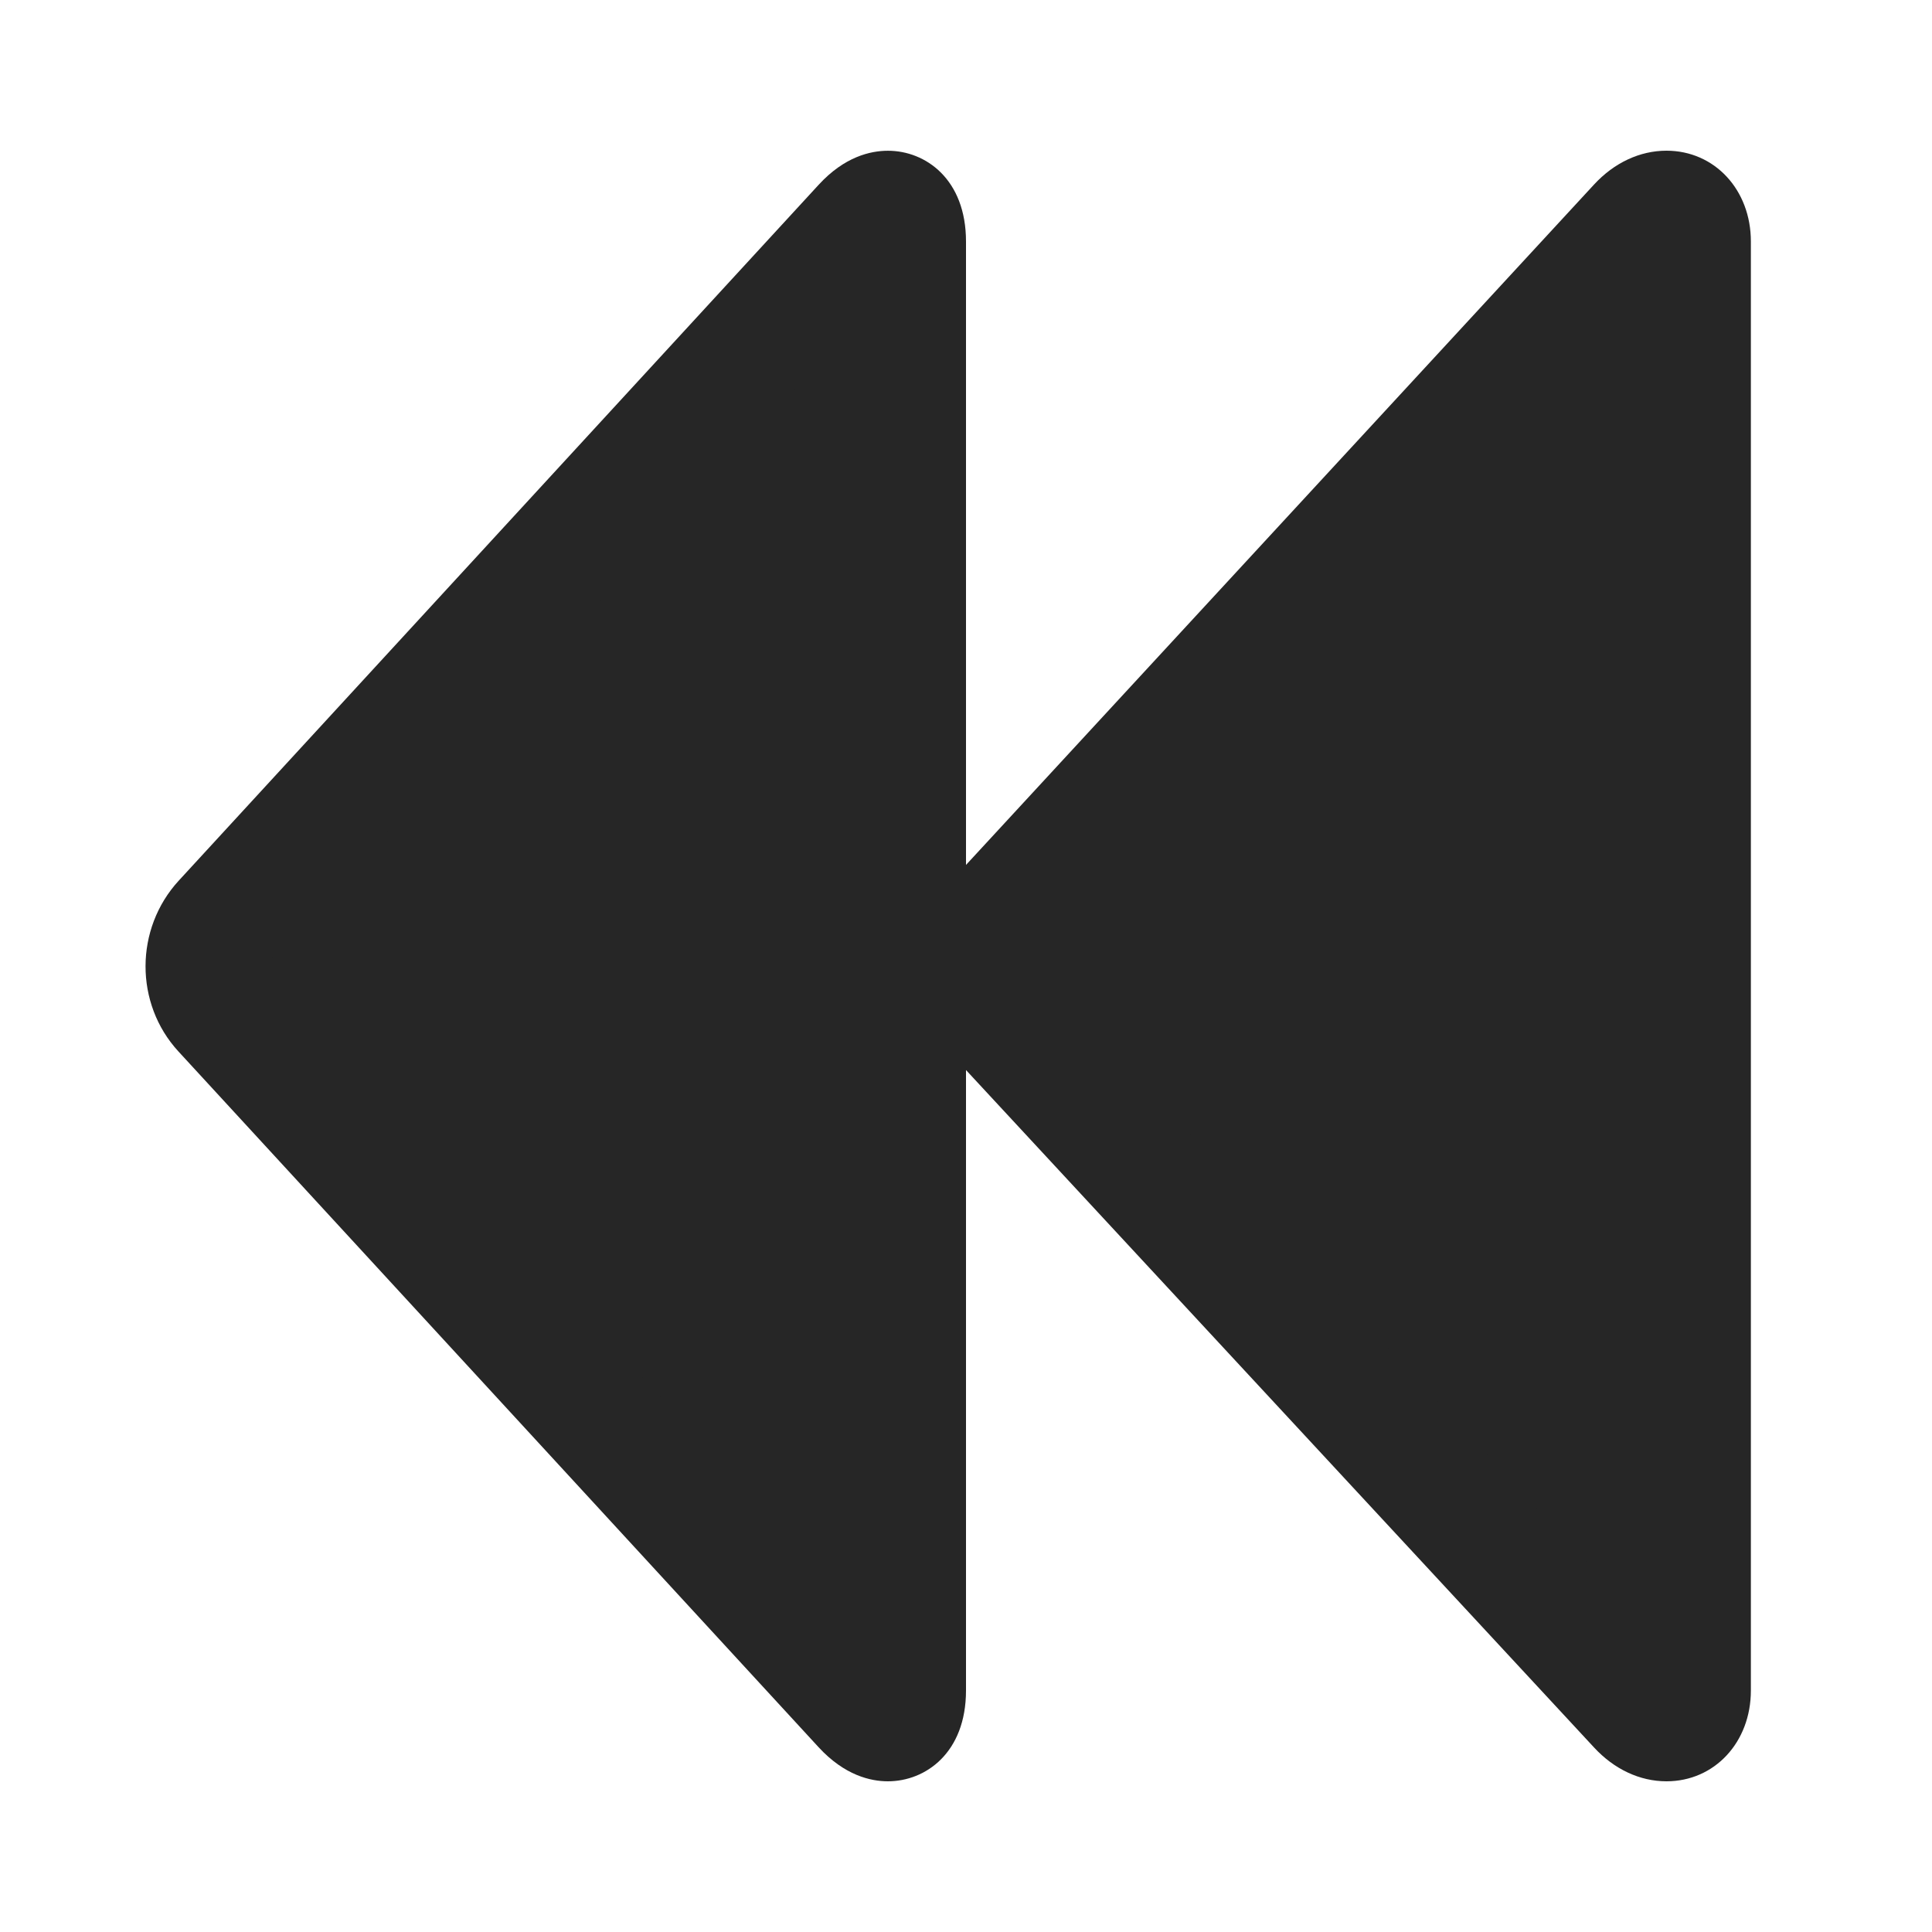
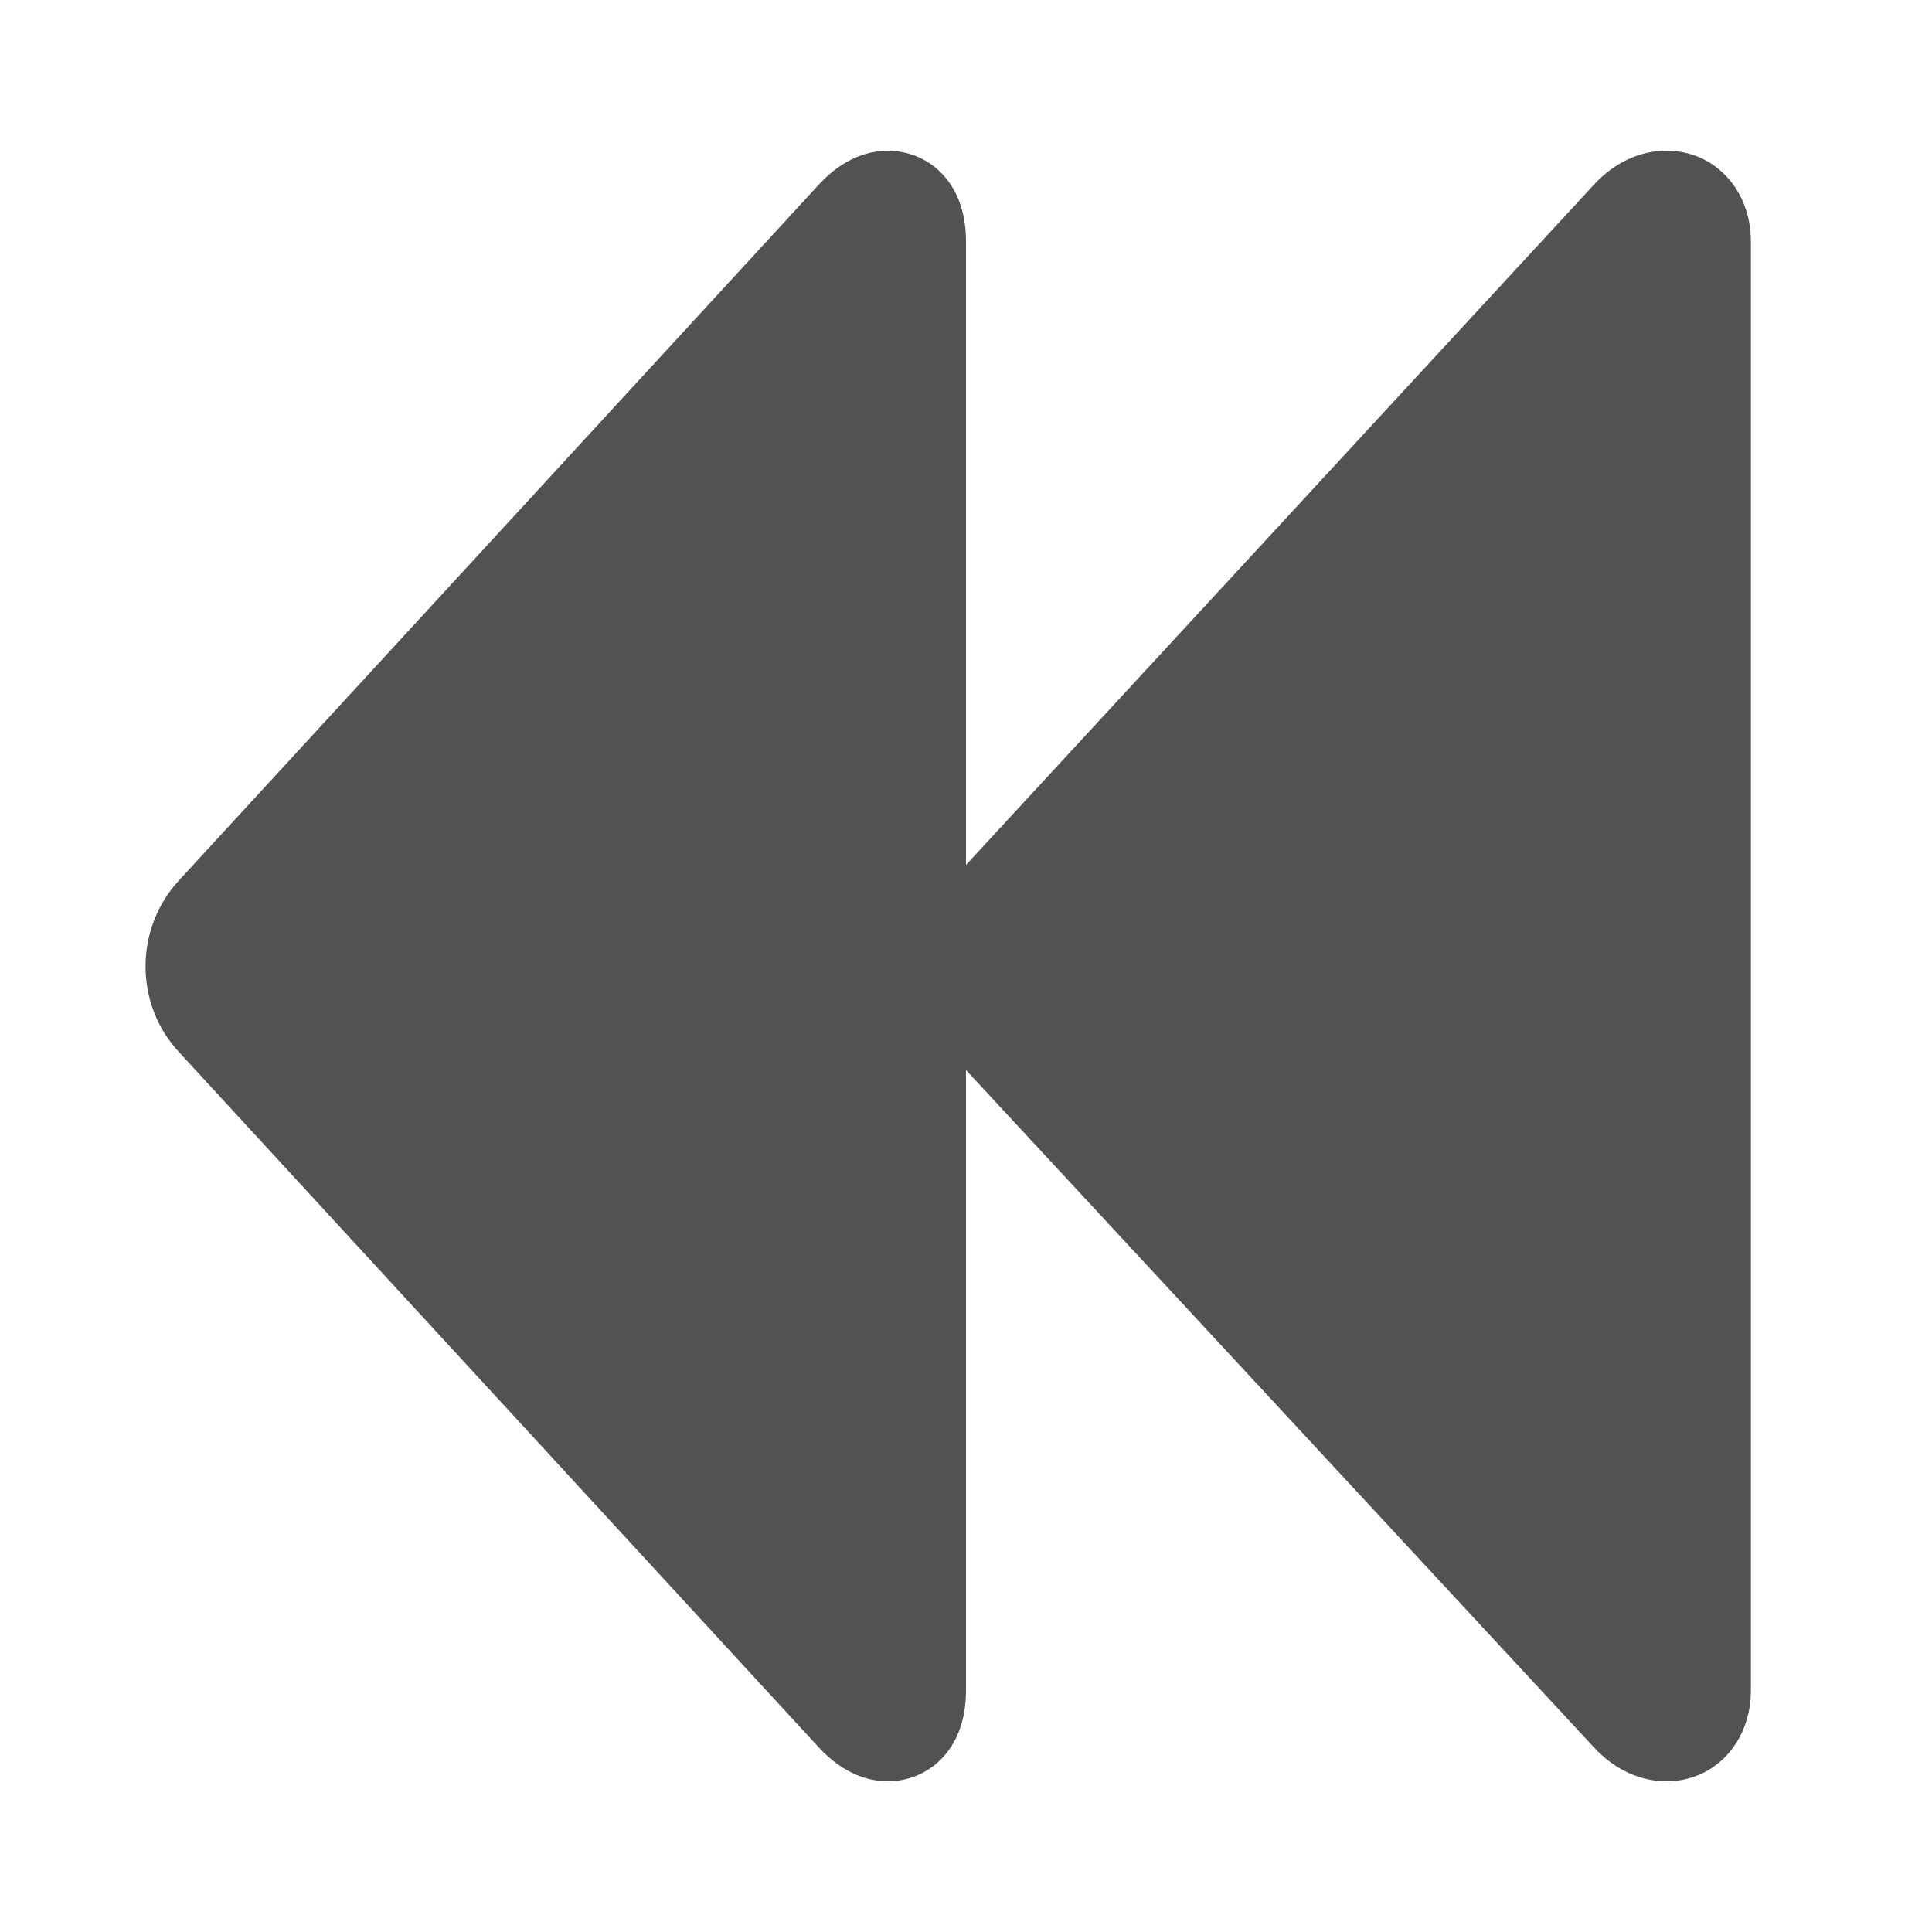
- <svg xmlns="http://www.w3.org/2000/svg" fill="#262626" width="800px" height="800px" viewBox="0 0 32 32" enable-background="new 0 0 32 32" version="1.1" xml:space="preserve">
+ <svg xmlns="http://www.w3.org/2000/svg" fill="#525252" width="800px" height="800px" viewBox="0 0 32 32" enable-background="new 0 0 32 32" version="1.1" xml:space="preserve">
  <g id="play" />
  <g id="stop" />
  <g id="pause" />
  <g id="replay" />
  <g id="next" />
  <g id="Layer_8">
    <g>
      <g>
        <path d="M27.136,3.736C27.508,3.332,28,3.45,28,4v24c0,0.55-0.492,0.668-0.864,0.264L16.449,16.736     c-0.372-0.405-0.325-1.068,0.047-1.473L27.136,3.736z" />
        <path d="M27.602,29.504c-0.441,0-0.868-0.2-1.202-0.563L15.715,17.416c-0.718-0.781-0.697-2.022,0.044-2.829L26.401,3.058     c0.333-0.362,0.76-0.562,1.201-0.562C28.399,2.496,29,3.143,29,4v24C29,28.857,28.399,29.504,27.602,29.504z M27,5.358     l-9.77,10.584c-0.036,0.04-0.044,0.109-0.036,0.132L27,26.646V5.358z" />
      </g>
      <g>
        <path d="M14.297,3.736C14.669,3.332,15,3.45,15,4v24c0,0.55-0.331,0.668-0.703,0.264L3.69,16.736     c-0.372-0.405-0.365-1.068,0.007-1.473L14.297,3.736z" />
        <path d="M14.706,29.504c-0.286,0-0.717-0.098-1.146-0.563L2.954,17.414c-0.727-0.791-0.724-2.032,0.006-2.827l10.6-11.527     c0.428-0.466,0.859-0.563,1.146-0.563C15.329,2.496,16,2.967,16,4v24C16,29.033,15.329,29.504,14.706,29.504z M14,5.538     L4.433,15.94c-0.025,0.027-0.023,0.102-0.006,0.119L14,26.463V5.538z" />
      </g>
    </g>
  </g>
  <g id="search" />
  <g id="list" />
  <g id="love" />
  <g id="menu" />
  <g id="add" />
  <g id="headset" />
  <g id="random" />
  <g id="music" />
  <g id="setting" />
  <g id="Layer_17" />
  <g id="Layer_18" />
  <g id="Layer_19" />
  <g id="Layer_20" />
  <g id="Layer_21" />
  <g id="Layer_22" />
  <g id="Layer_23" />
  <g id="Layer_24" />
  <g id="Layer_25" />
  <g id="Layer_26" />
</svg>
